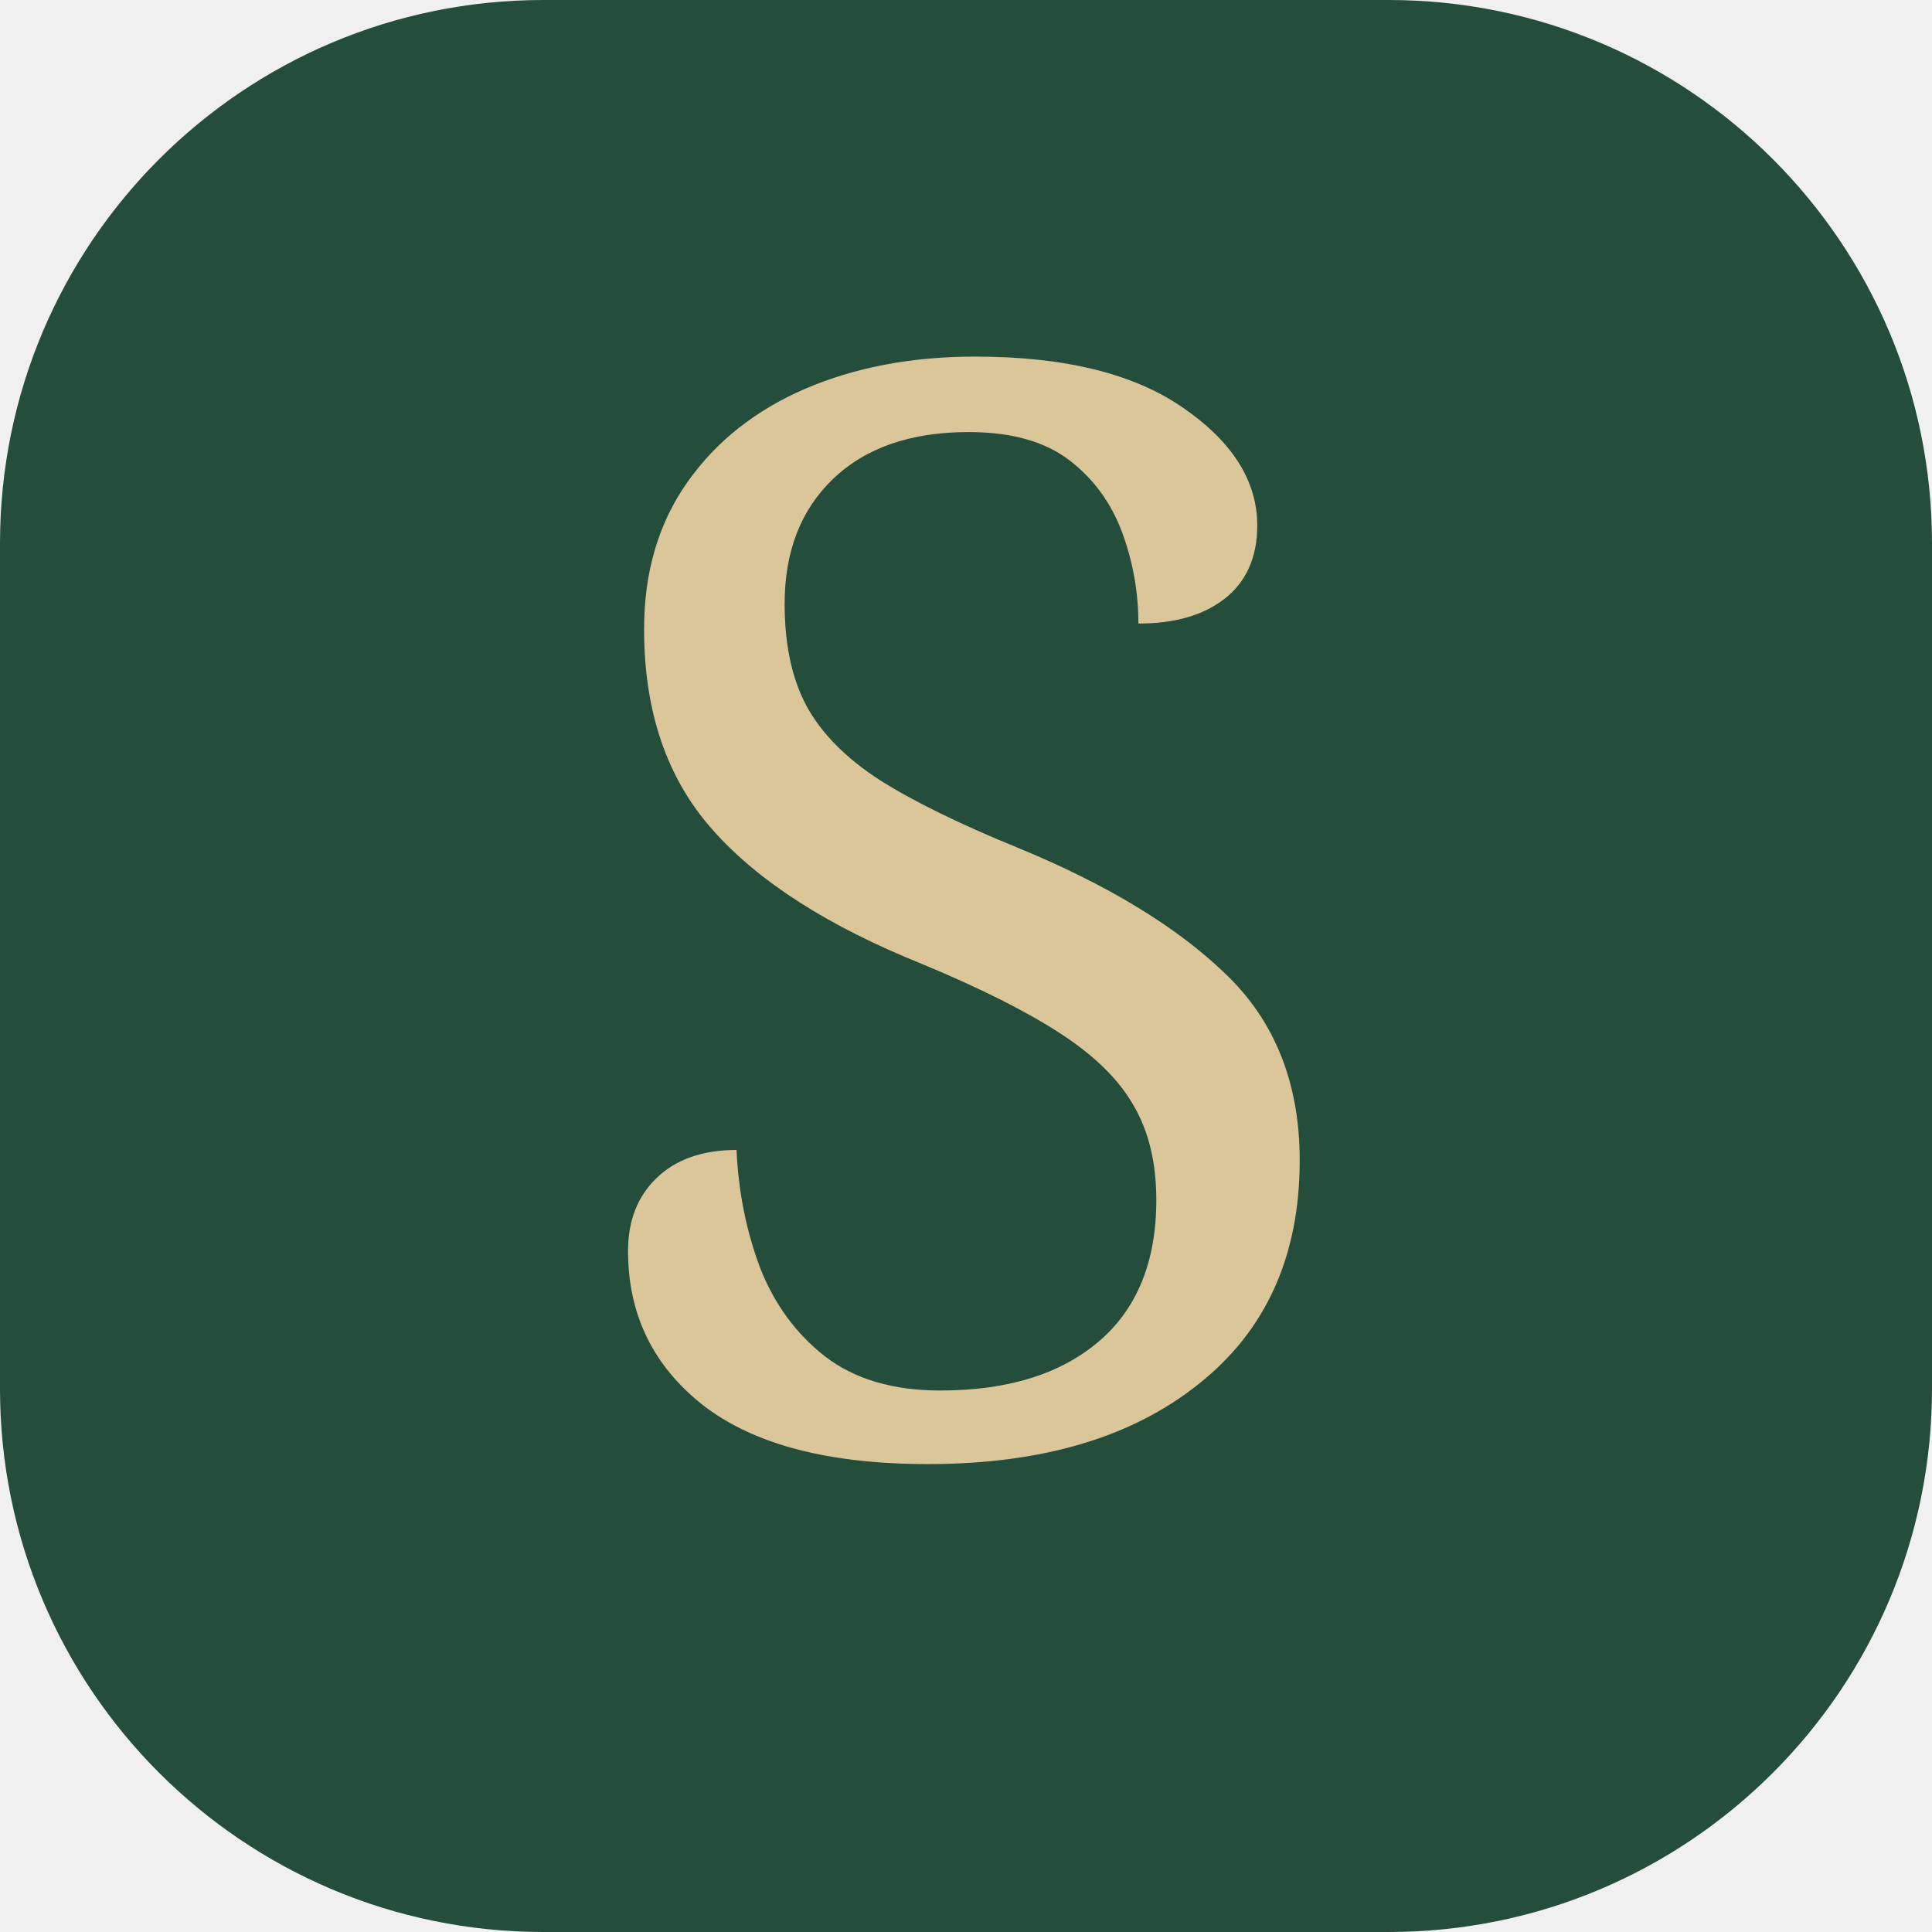
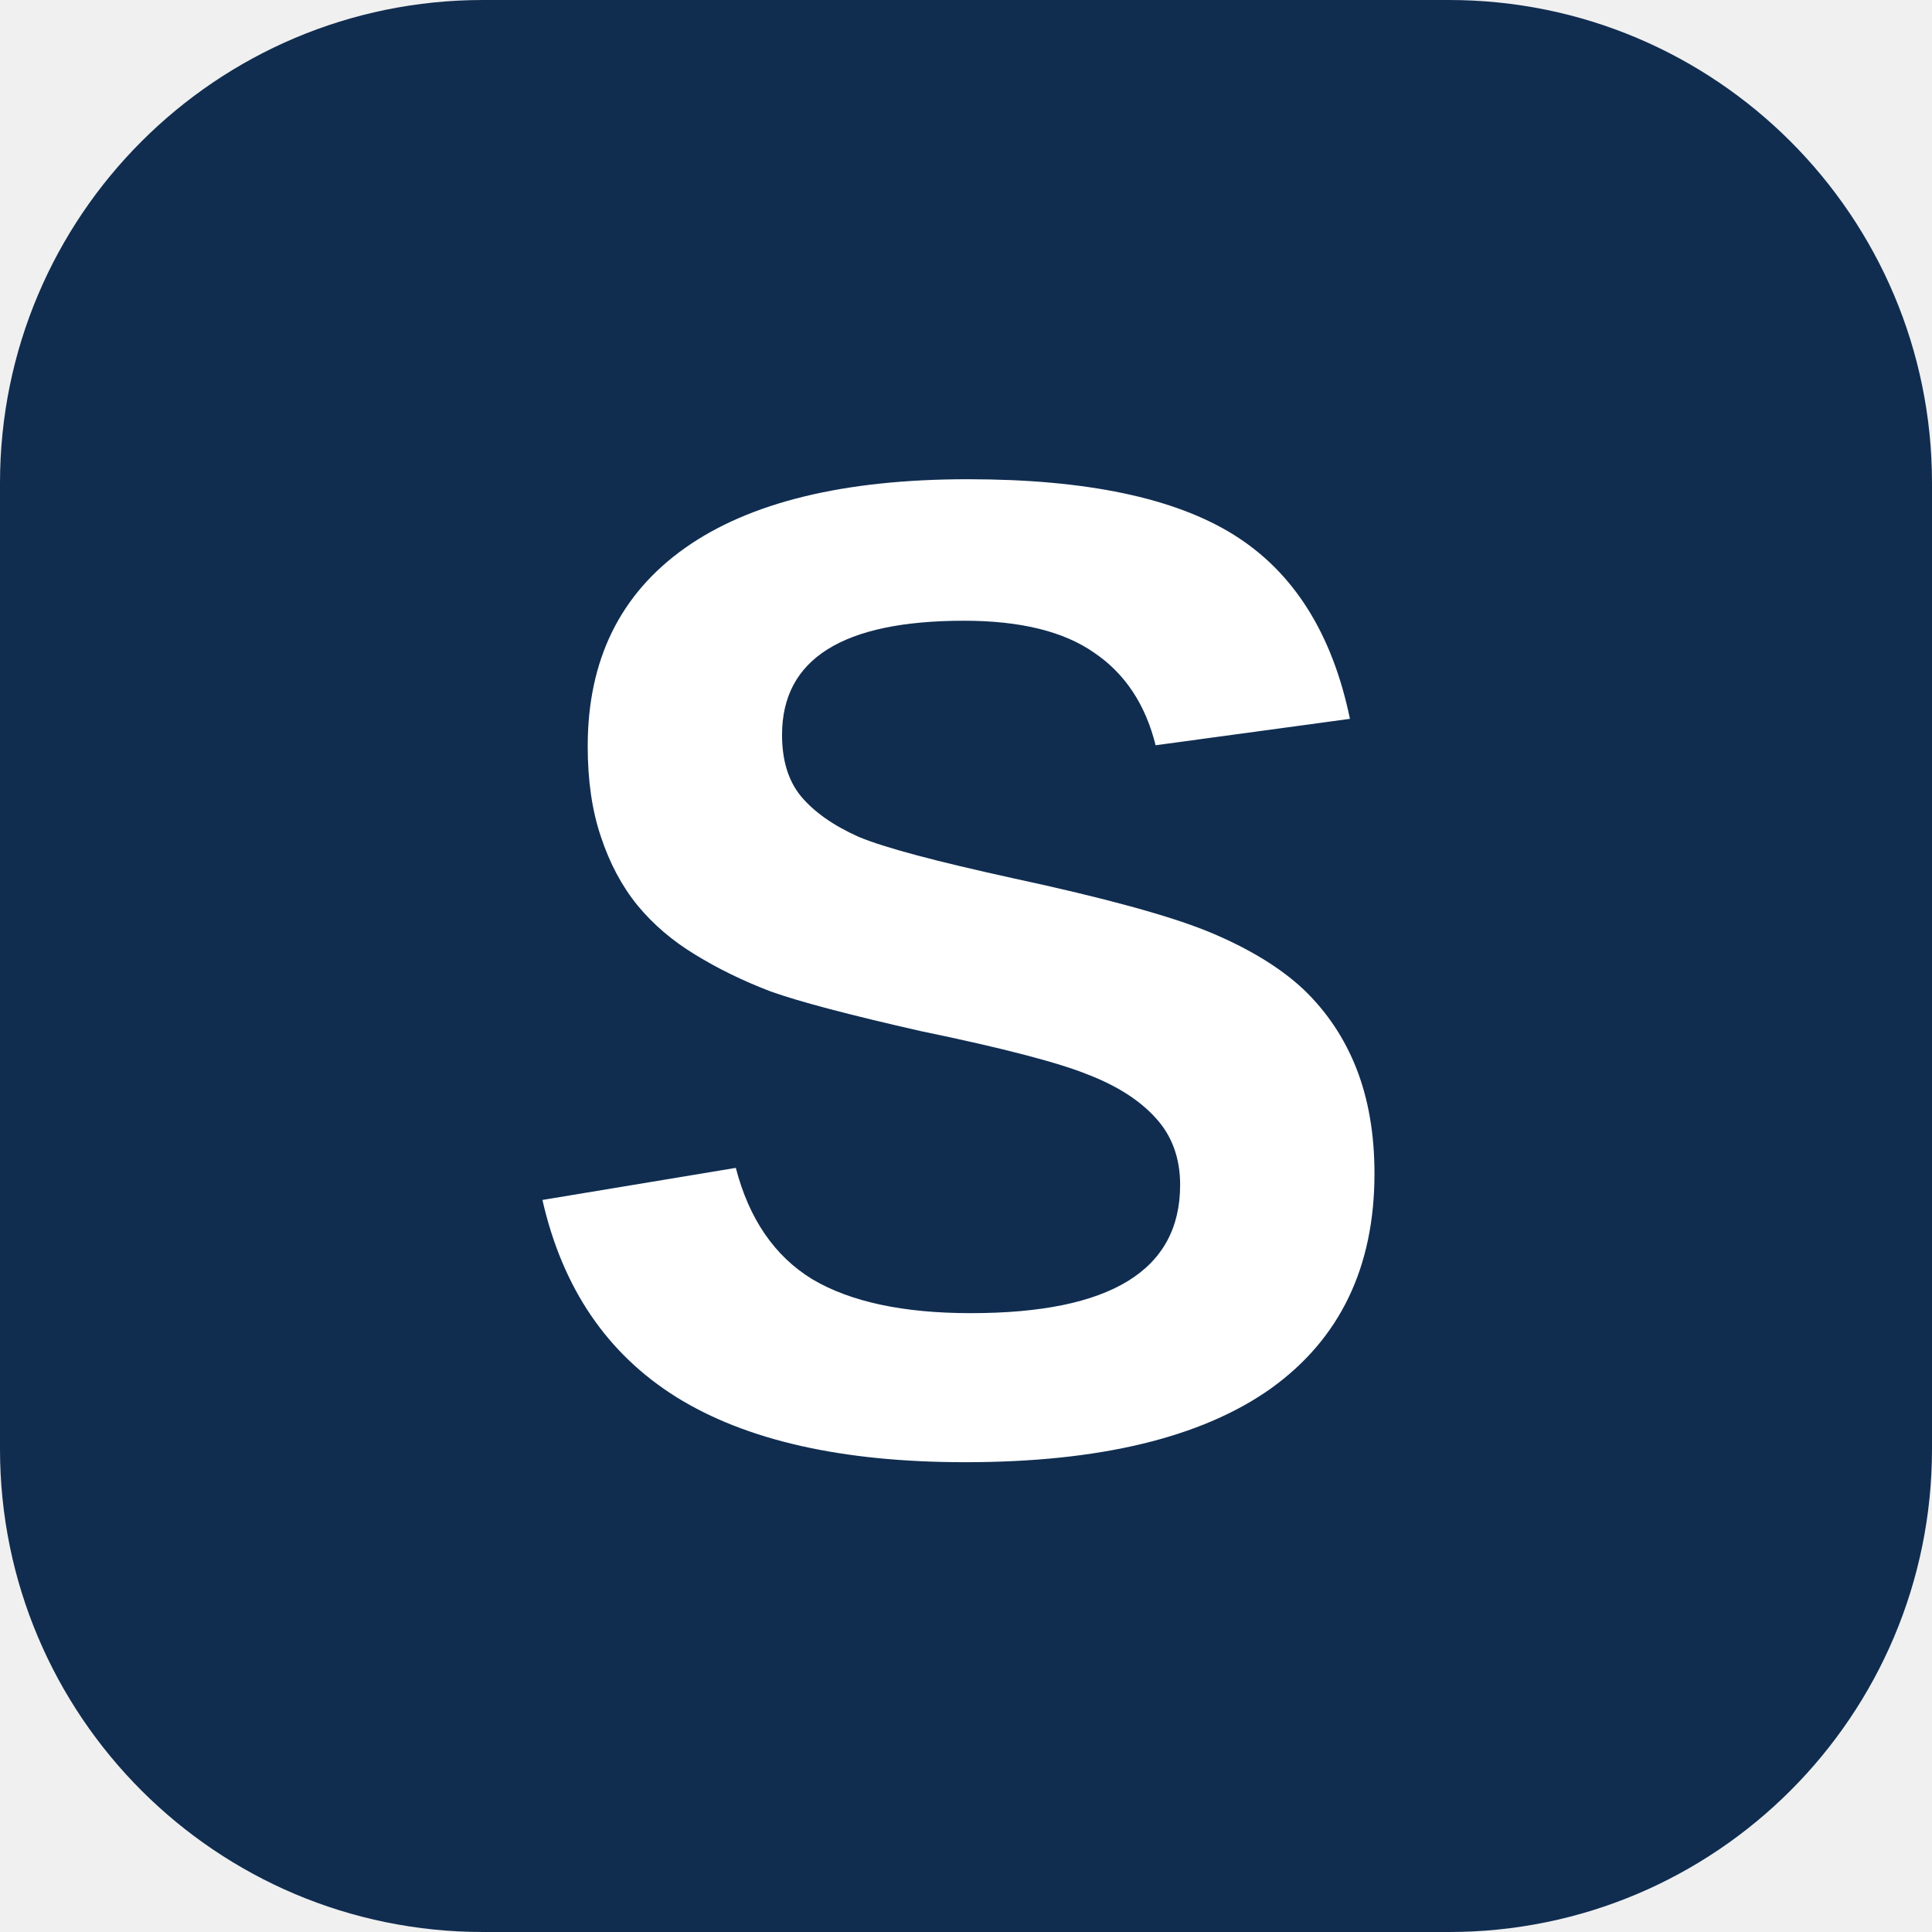
<svg xmlns="http://www.w3.org/2000/svg" viewBox="0 0 32 32">
-   <rect width="32" height="32" rx="9" fill="#244d3c" />
-   <text x="16" y="24" text-anchor="middle" font-family="Georgia,serif" font-size="25" fill="#dbc69a">S</text>
+   <rect width="32" height="32" rx="8" fill="#102d50" />
+   <text x="16" y="24" text-anchor="middle" font-family="Arial,sans-serif" font-weight="bold" font-size="23" fill="#fff">S</text>
</svg>
